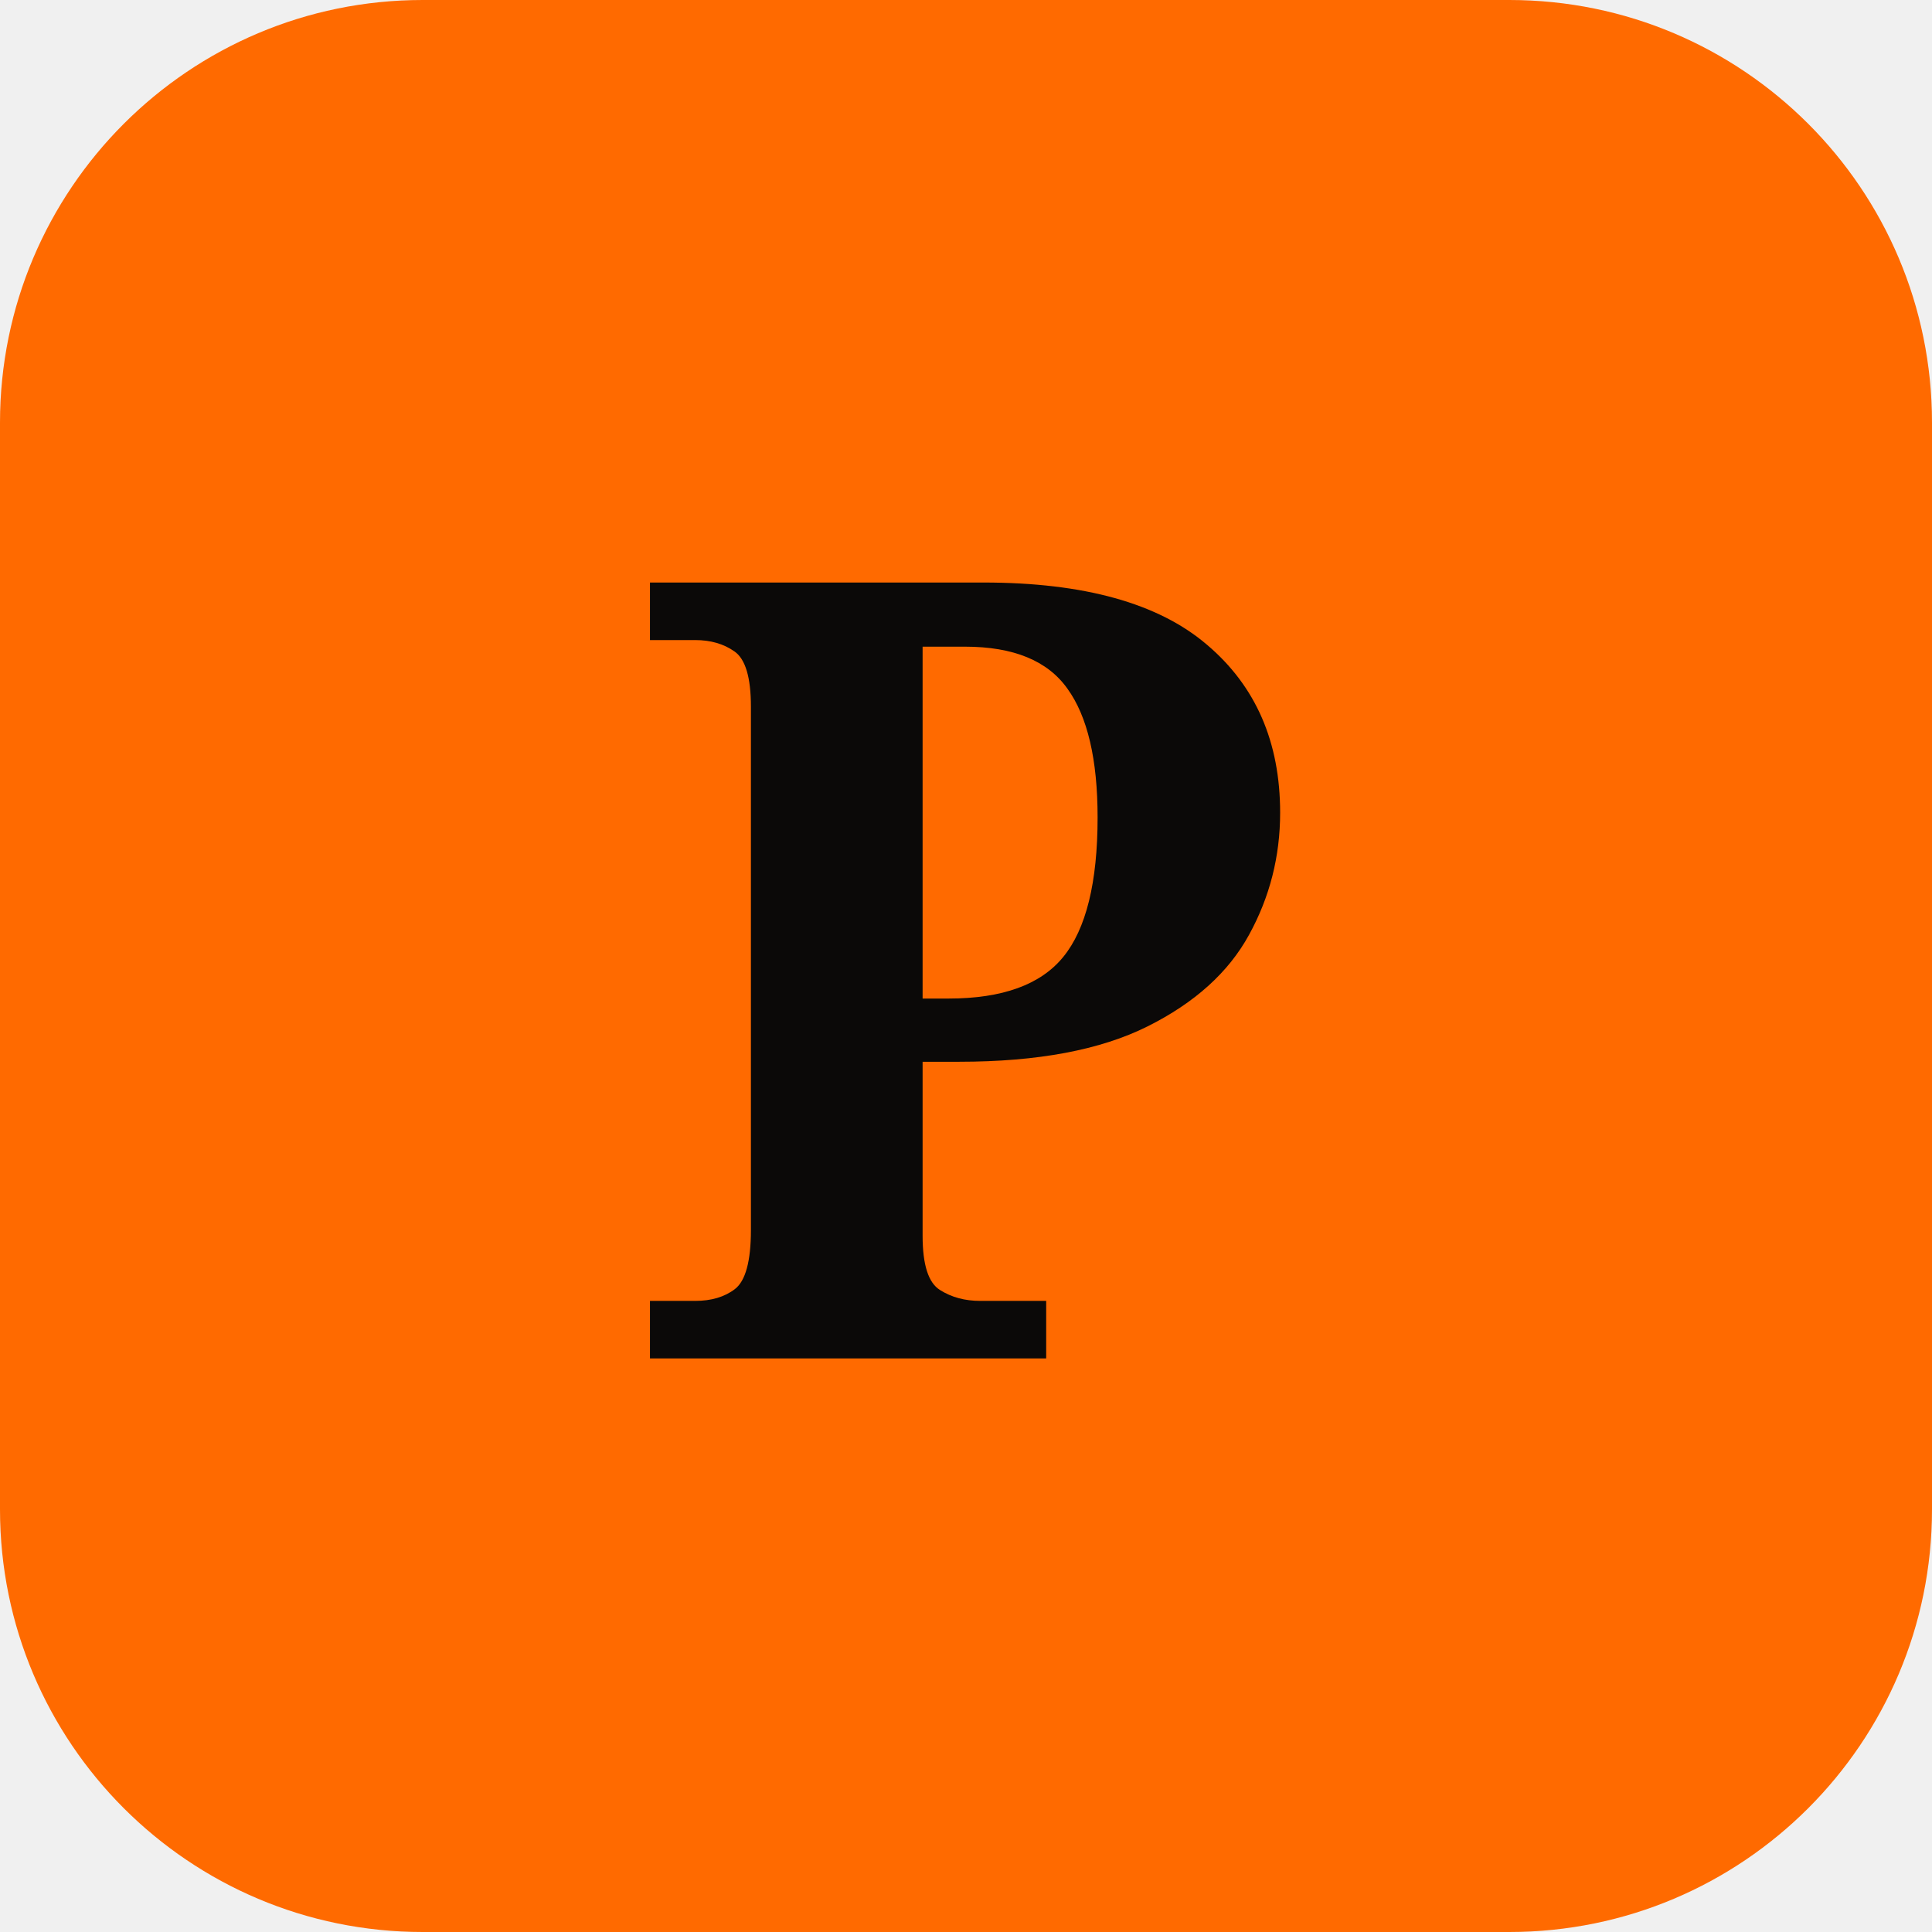
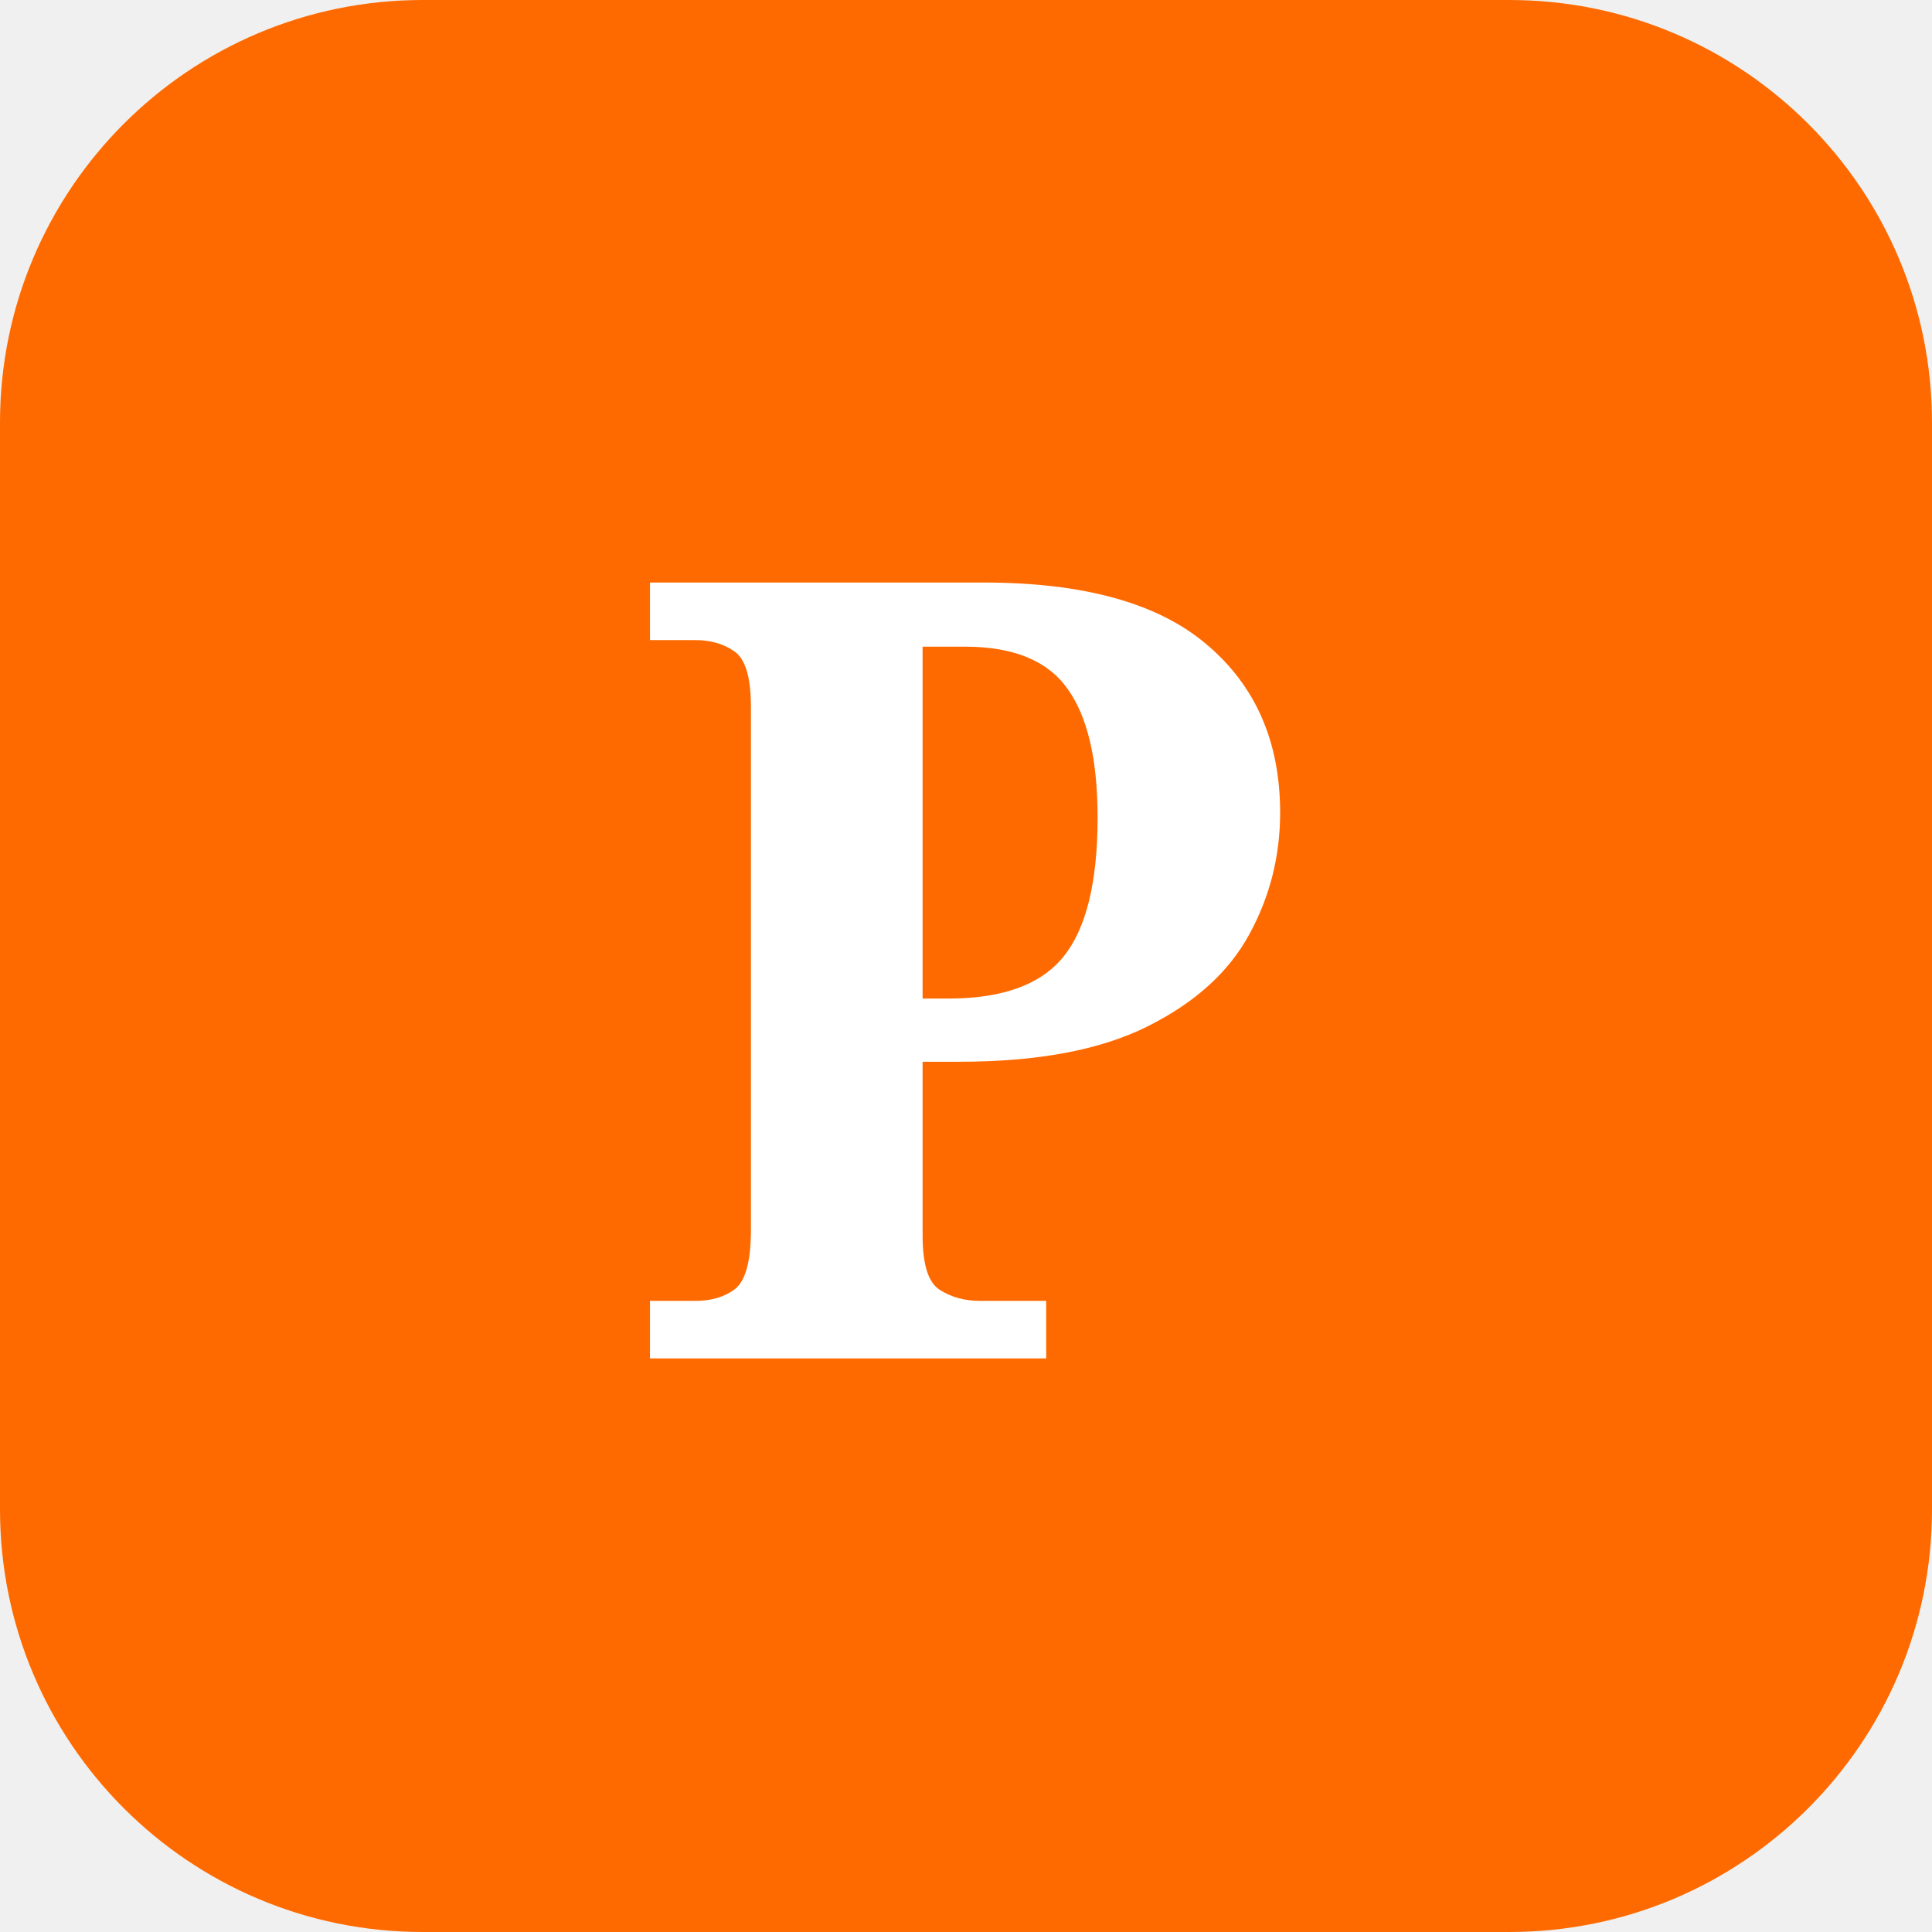
<svg xmlns="http://www.w3.org/2000/svg" viewBox="0 0 64 64">
  <rect width="64" height="64" rx="14" fill="#FF6A00" />
-   <text x="32" y="45" font-family="Georgia, serif" font-size="36" font-weight="700" fill="#0B0908" text-anchor="middle">P</text>
+   <text x="32" y="45" font-family="Georgia, serif" font-size="36" font-weight="700" fill="#FFFFFF" text-anchor="middle">P</text>
</svg>
